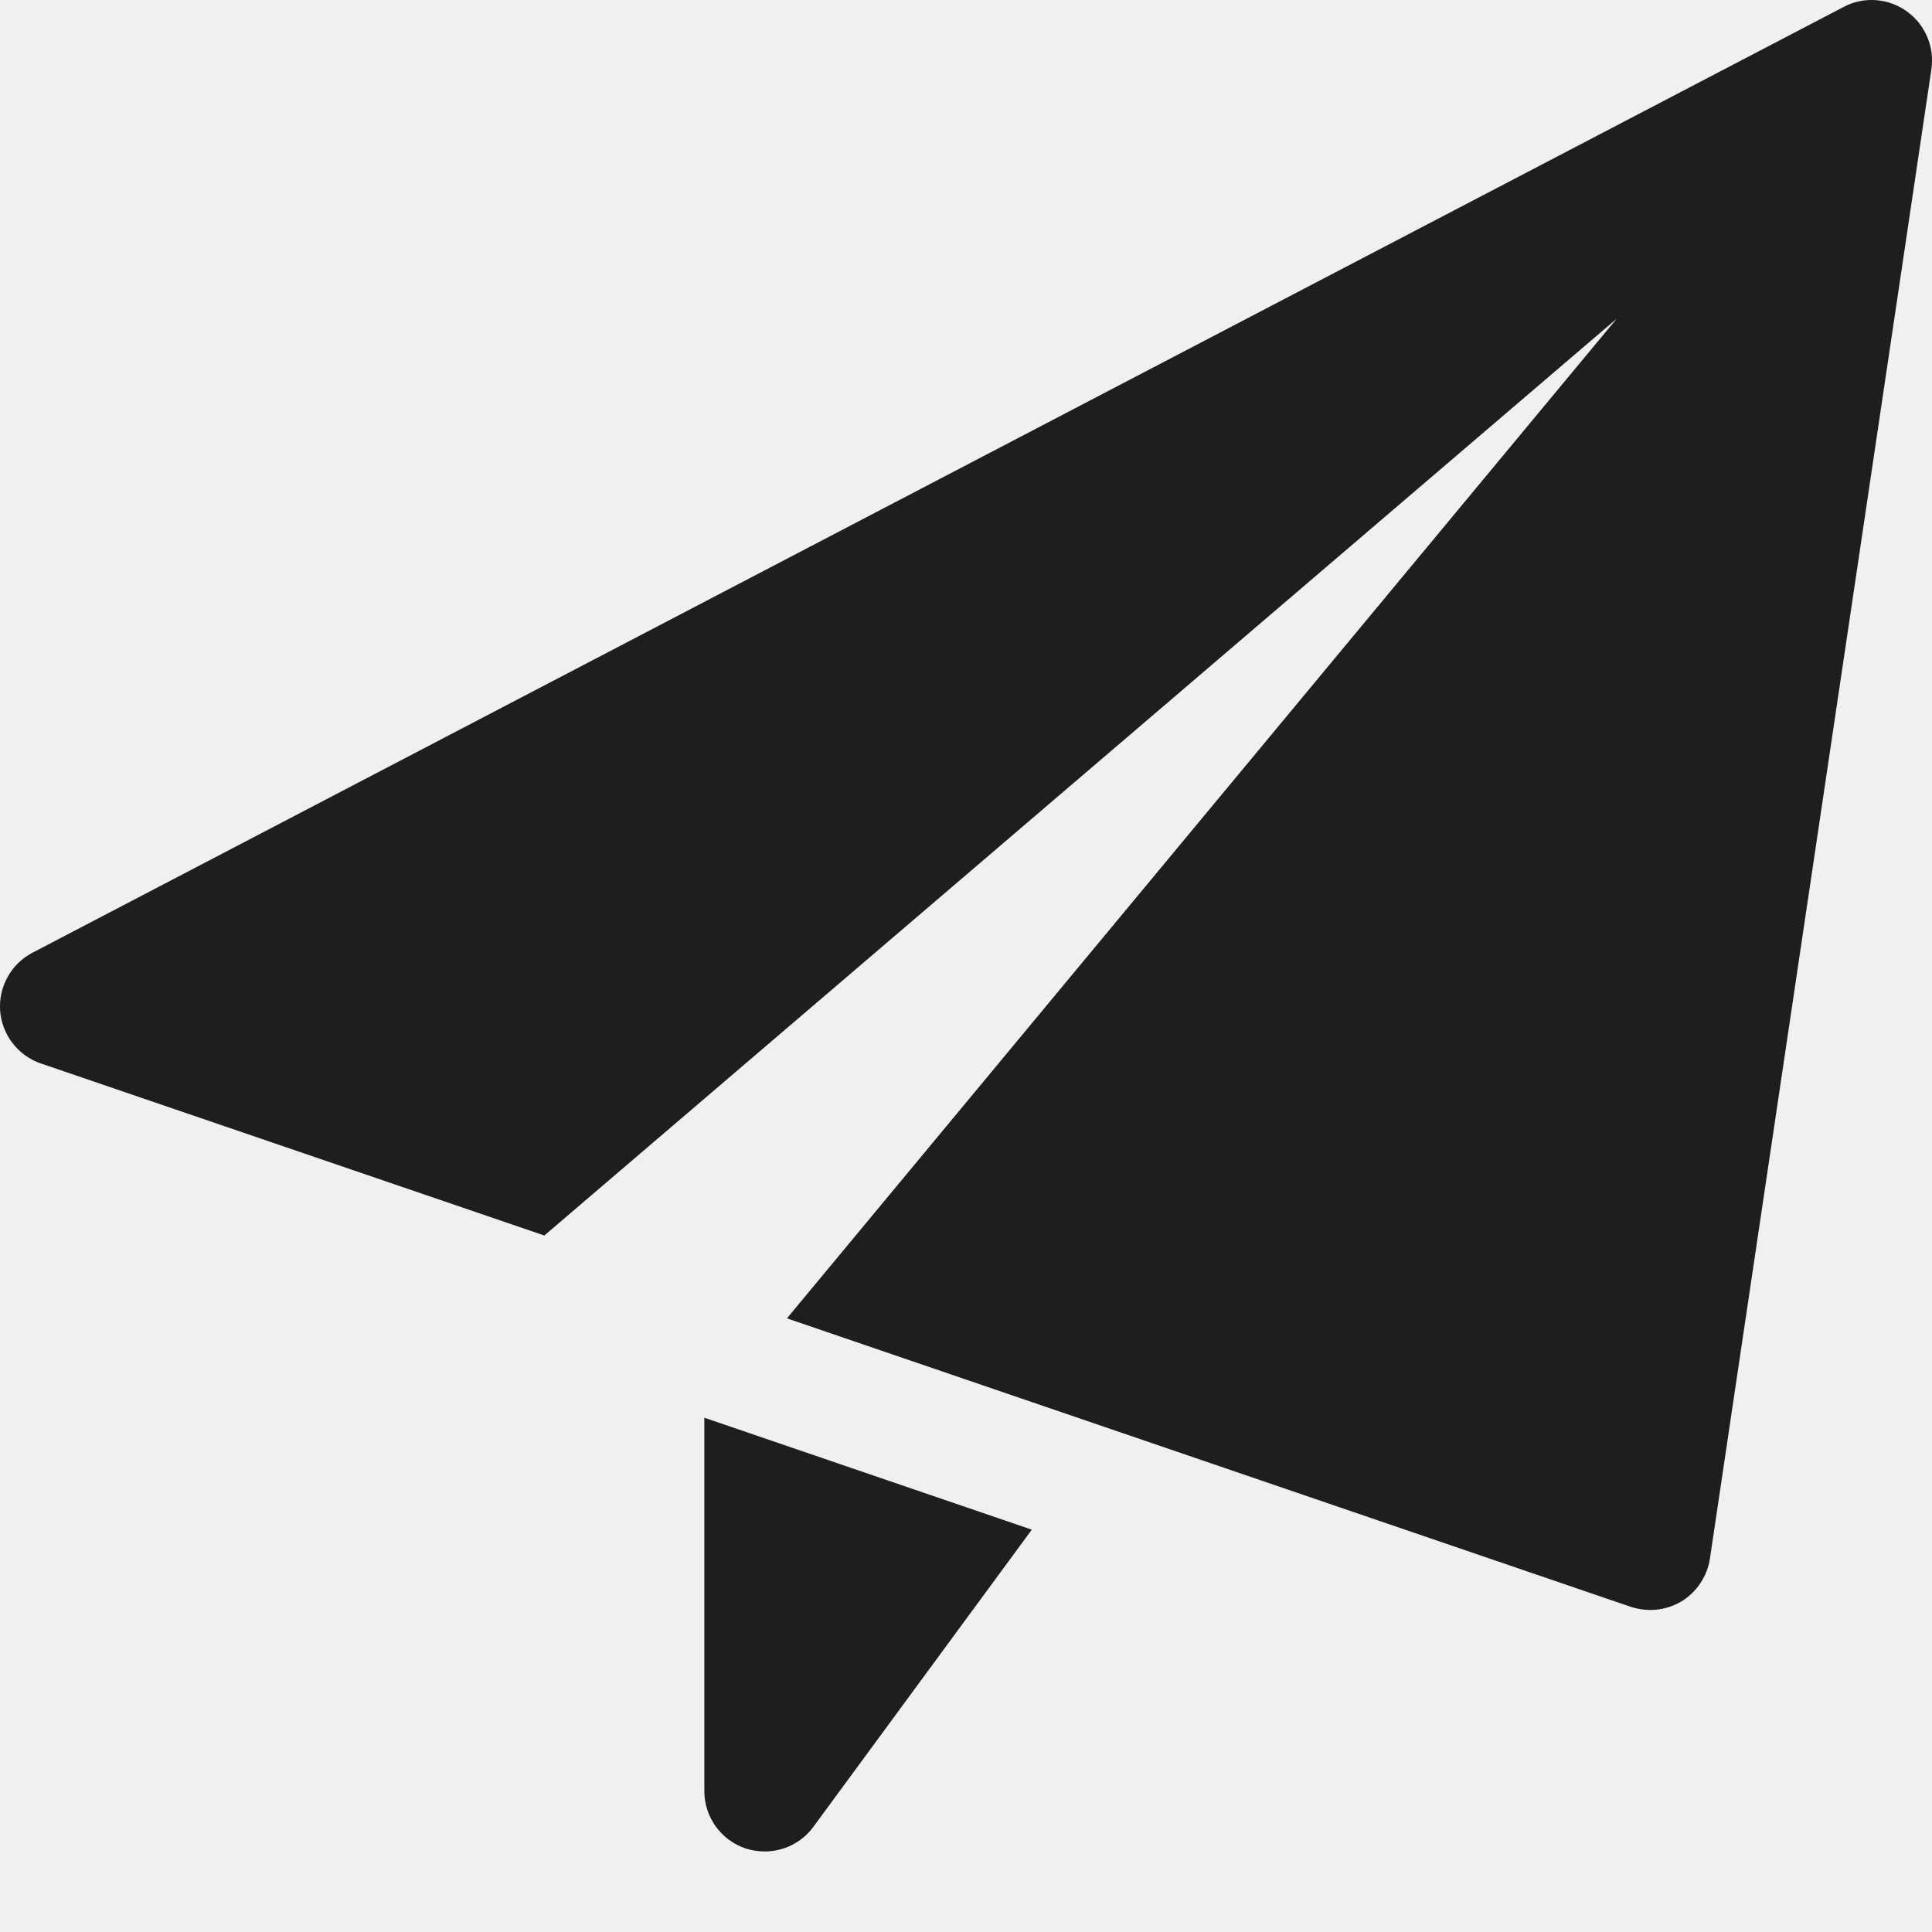
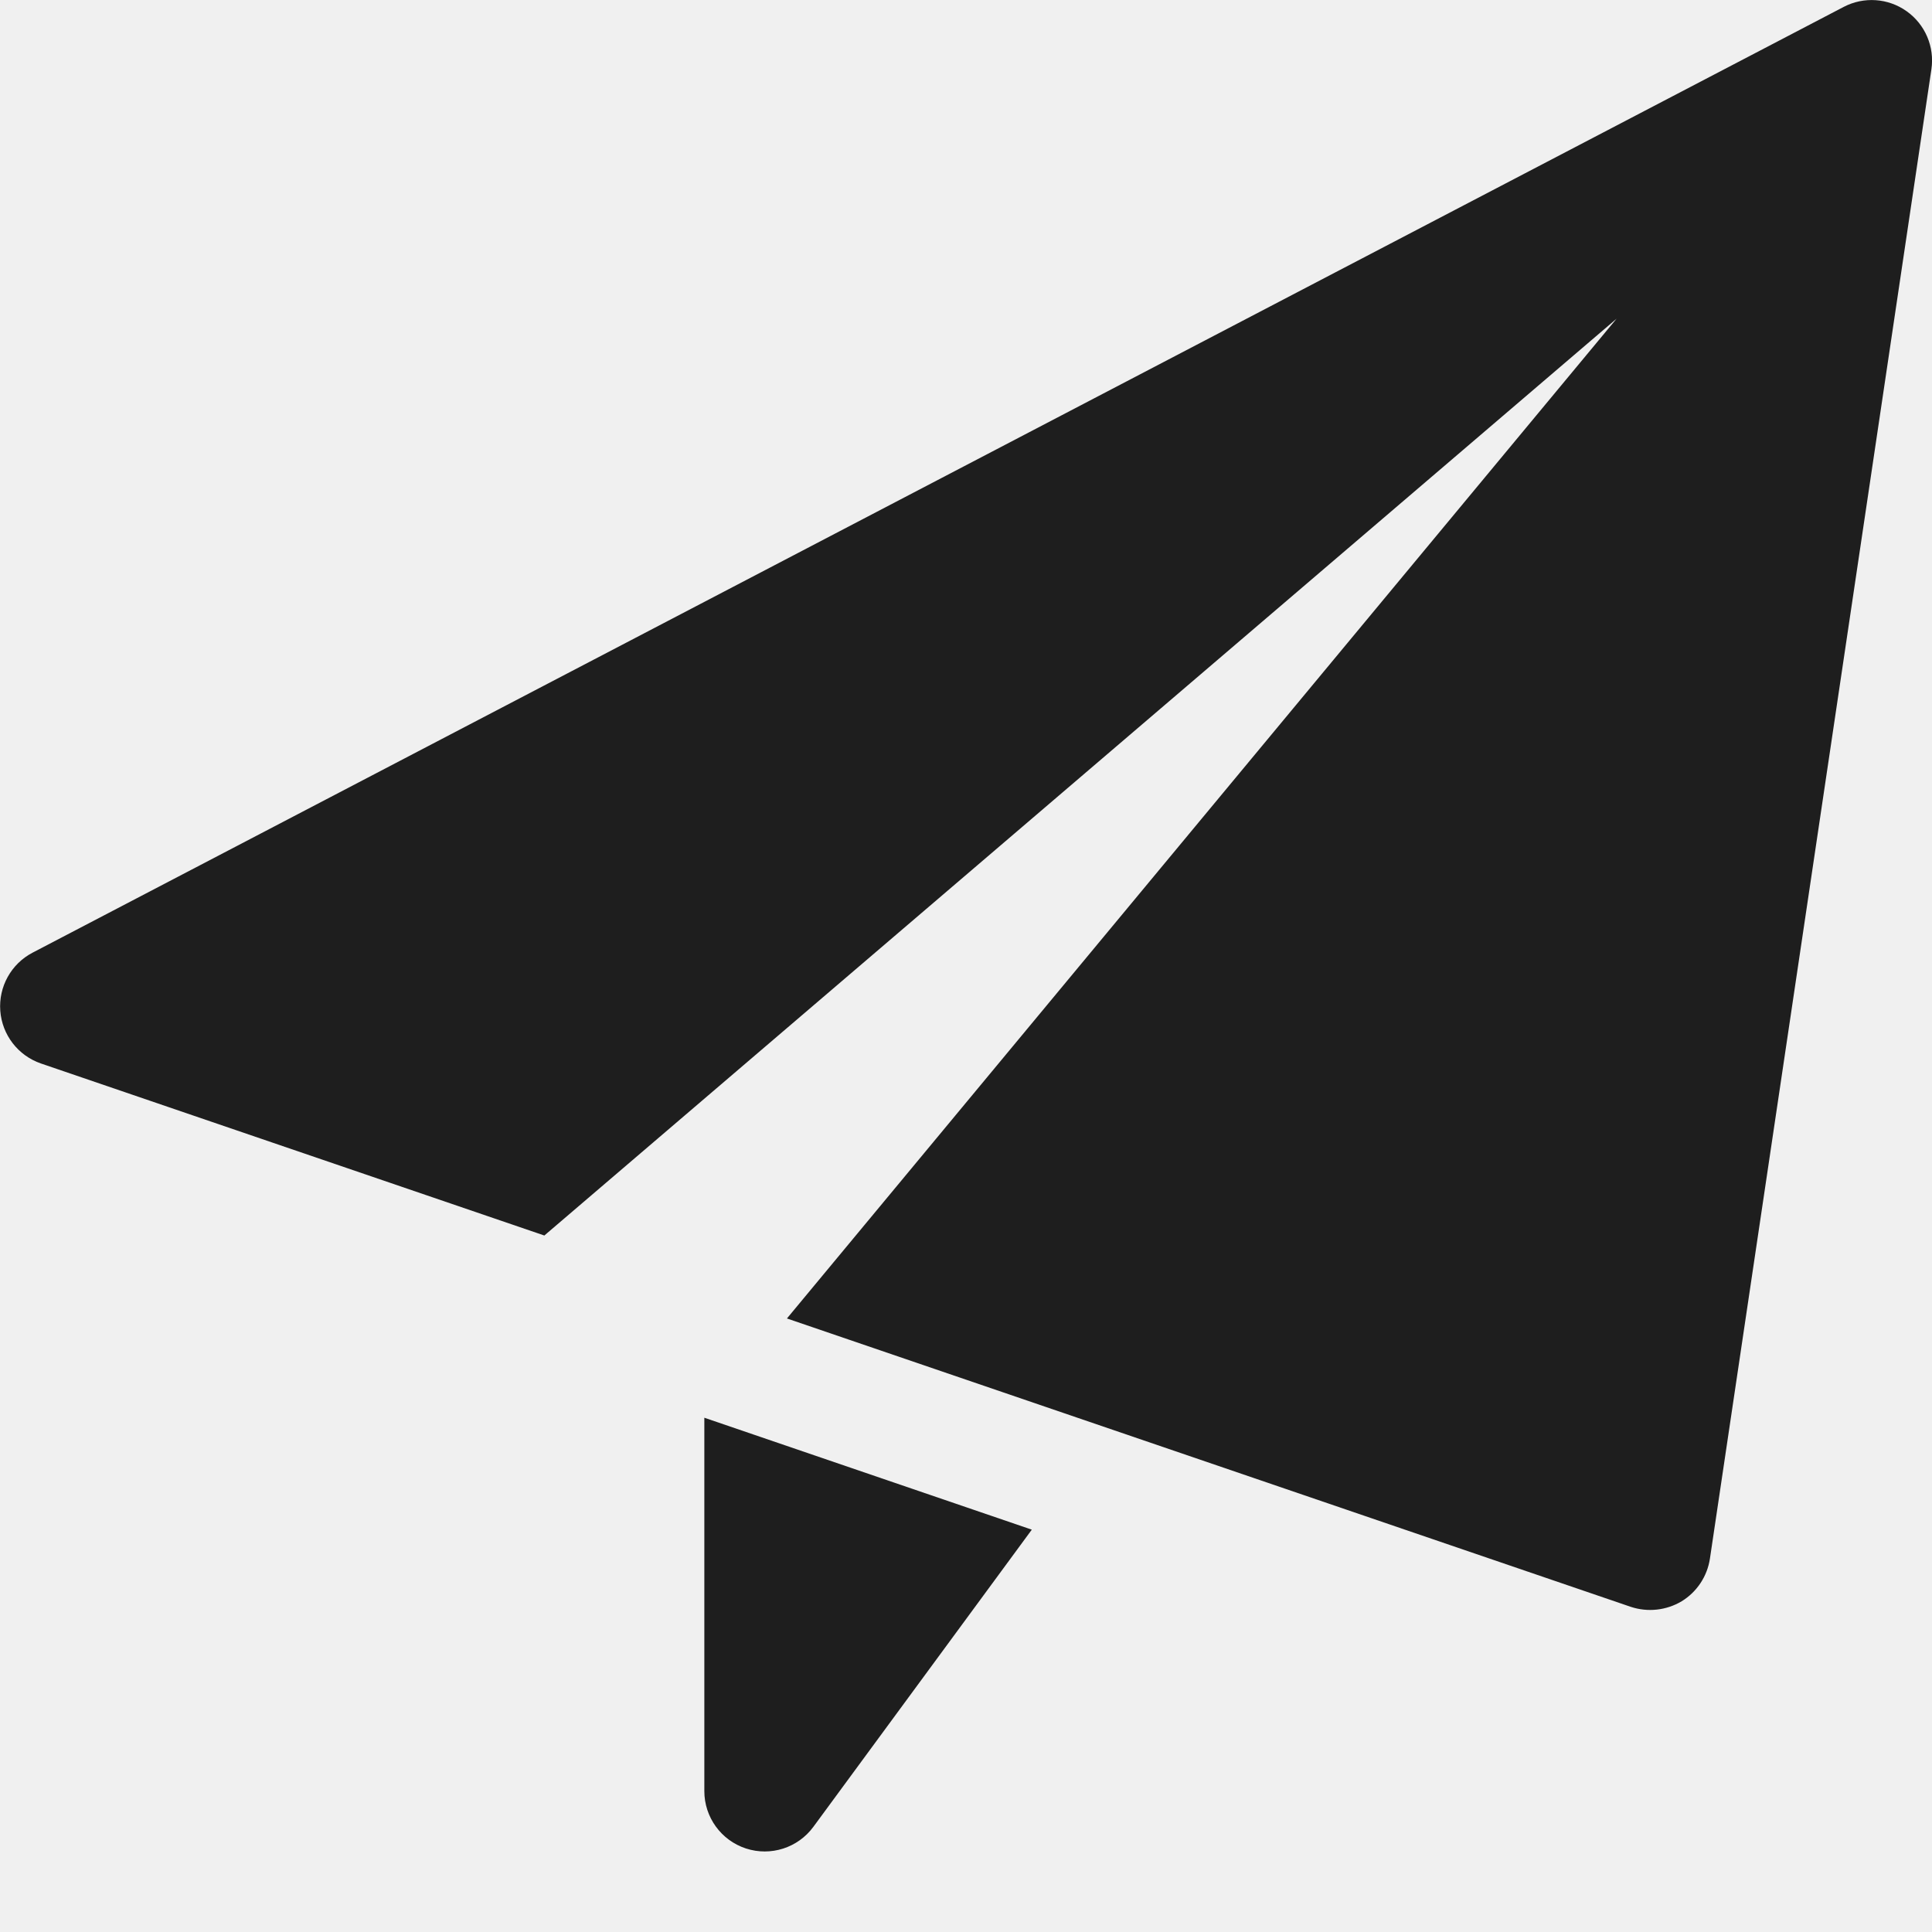
- <svg xmlns="http://www.w3.org/2000/svg" width="16" height="16" viewBox="0 0 16 16" fill="none">
-   <g clip-path="url(#clip0)">
-     <path d="M5.833 11.741V14.833C5.833 15.049 5.972 15.241 6.177 15.309C6.229 15.325 6.281 15.333 6.333 15.333C6.489 15.333 6.64 15.26 6.736 15.129L8.545 12.668L5.833 11.741Z" fill="#1E1E1E" />
-     <path d="M15.79 0.093C15.637 -0.016 15.435 -0.031 15.269 0.057L0.269 7.89C0.091 7.983 -0.013 8.172 0.001 8.371C0.017 8.571 0.149 8.742 0.338 8.807L4.508 10.232L13.389 2.639L6.517 10.918L13.505 13.307C13.557 13.324 13.612 13.333 13.667 13.333C13.757 13.333 13.847 13.309 13.927 13.261C14.053 13.183 14.139 13.053 14.161 12.907L15.995 0.574C16.022 0.387 15.943 0.202 15.79 0.093Z" fill="#1E1E1E" />
+ <svg xmlns="http://www.w3.org/2000/svg" width="16" height="16" fill="none">
+   <g clip-path="url(#clip0)" fill="#1E1E1E">
+     <path d="M5.833 11.741v3.092a.5.5 0 00.903.296l1.809-2.461-2.712-.927zM15.79.093a.5.5 0 00-.521-.036l-15 7.833a.501.501 0 00.069.917l4.17 1.425 8.88-7.593-6.871 8.28 6.988 2.388a.51.51 0 00.422-.046.502.502 0 00.234-.354L15.995.574a.5.5 0 00-.205-.481z" />
  </g>
  <defs>
    <clipPath id="clip0">
-       <rect width="16" height="16" fill="white" />
+       <path fill="#fff" d="M0 0h16v16H0z" />
    </clipPath>
  </defs>
</svg>
